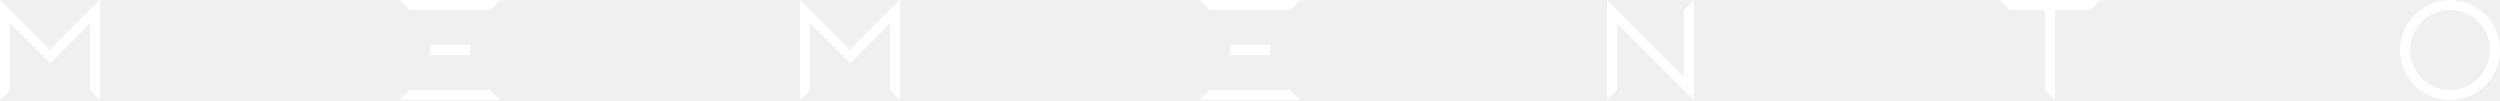
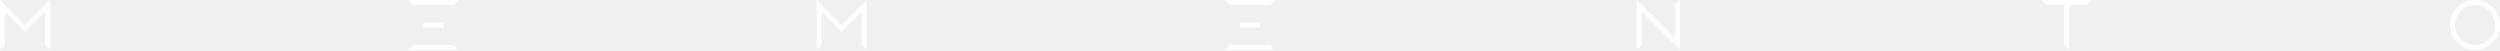
- <svg xmlns="http://www.w3.org/2000/svg" viewBox="113.39 113.39 1417.32 56.70" preserveAspectRatio="xMidYMid meet" fill="#fff" width="1417.32" height="56.70">
-   <g>
+ <svg xmlns="http://www.w3.org/2000/svg" viewBox="113.39 113.39 1417.32 28.35" preserveAspectRatio="xMidYMid meet" fill="#fff" width="1417.32" height="28.35">
+   <g id="glyph-0" transform="translate(127.5625 113.39) scale(0.5) translate(-141.735 -113.39)">
+     <polygon points="170.08 113.39 170.08 170.08 164.41 164.41 164.41 126.62 141.73 149.29 119.05 126.62 119.05 164.41 113.39 170.08 113.39 113.39 141.73 141.73 170.08 113.39" />
+   </g>
+   <g id="glyph-1" transform="translate(359.0583 113.39) scale(0.5) translate(-368.505 -113.39)">
    <g>
-       <polygon points="170.08 113.39 170.08 170.08 164.41 164.41 164.41 126.62 141.73 149.29 119.05 126.62 119.05 164.41 113.39 170.08 113.39 113.39 141.73 141.73 170.08 113.39" />
-       <polygon points="1073.64 113.39 1073.64 170.08 1030.17 126.62 1030.17 164.41 1024.5 170.08 1024.5 113.39 1067.97 156.85 1067.97 119.06 1073.64 113.39" />
-       <g>
-         <polygon points="391.18 164.41 396.85 170.08 340.16 170.08 345.83 164.41 391.18 164.41" />
-         <rect x="357.17" y="138.9" width="22.68" height="5.67" />
-         <polygon points="396.85 113.39 391.18 119.06 345.83 119.06 340.16 113.39 396.85 113.39" />
-       </g>
-       <polygon points="623.62 113.39 623.62 170.08 617.96 164.41 617.96 126.62 595.28 149.29 572.6 126.62 572.6 164.41 566.93 170.08 566.93 113.39 595.28 141.73 623.62 113.39" />
-       <g>
-         <polygon points="844.72 164.41 850.39 170.08 793.7 170.08 799.37 164.41 844.72 164.41" />
-         <rect x="810.71" y="138.9" width="22.68" height="5.67" />
-         <polygon points="850.39 113.39 844.72 119.06 799.37 119.06 793.7 113.39 850.39 113.39" />
-       </g>
-       <polygon points="1247.24 113.39 1303.94 113.39 1298.27 119.06 1278.42 119.06 1278.42 170.08 1272.76 164.41 1272.76 119.06 1252.91 119.06 1247.24 113.39" />
-       <path d="M1502.37,113.39h0c-15.65,0-28.35,12.69-28.35,28.35s12.69,28.35,28.35,28.35h0c15.66,0,28.34-12.69,28.34-28.35s-12.68-28.34-28.34-28.35ZM1502.37,164.41h0c-12.52,0-22.67-10.15-22.67-22.68s10.15-22.67,22.67-22.67h0c12.53,0,22.68,10.15,22.68,22.67s-10.15,22.68-22.68,22.68Z" />
+       <polygon points="391.18 164.41 396.85 170.08 340.16 170.08 345.83 164.41 391.18 164.41" />
+       <rect x="357.17" y="138.9" width="22.68" height="5.67" />
+       <polygon points="396.85 113.39 391.18 119.06 345.83 119.06 340.16 113.39 396.85 113.39" />
    </g>
  </g>
+   <g id="glyph-2" transform="translate(590.5542 113.39) scale(0.5) translate(-595.275 -113.39)">
+     <polygon points="623.62 113.39 623.62 170.08 617.96 164.41 617.96 126.62 595.28 149.29 572.6 126.62 572.6 164.41 566.93 170.08 566.93 113.39 595.28 141.73 623.62 113.39" />
+   </g>
+   <g id="glyph-3" transform="translate(822.05 113.39) scale(0.5) translate(-822.045 -113.39)">
+     <g>
+       <polygon points="844.72 164.41 850.39 170.08 793.7 170.08 799.37 164.41 844.72 164.41" />
+       <rect x="810.71" y="138.9" width="22.68" height="5.67" />
+       <polygon points="850.39 113.39 844.72 119.06 799.37 119.06 793.7 113.39 850.39 113.39" />
+     </g>
+   </g>
+   <g id="glyph-4" transform="translate(1053.546 113.39) scale(0.5) translate(-1049.07 -113.39)">
+     <polygon points="1073.64 113.39 1073.64 170.08 1030.17 126.62 1030.17 164.41 1024.5 170.08 1024.5 113.39 1067.97 156.85 1067.97 119.06 1073.64 113.39" />
+   </g>
+   <g id="glyph-5" transform="translate(1285.042 113.39) scale(0.5) translate(-1275.59 -113.39)">
+     <polygon points="1247.24 113.39 1303.94 113.39 1298.27 119.06 1278.42 119.06 1278.42 170.08 1272.76 164.41 1272.76 119.06 1252.91 119.06 1247.24 113.39" />
+   </g>
+   <g id="glyph-6" transform="translate(1516.537 113.39) scale(0.5) translate(-1502.365 -113.39)">
+     <path d="M1502.37,113.39h0c-15.65,0-28.35,12.69-28.35,28.35s12.69,28.35,28.35,28.35h0c15.66,0,28.34-12.69,28.34-28.35s-12.68-28.34-28.34-28.35ZM1502.37,164.41h0c-12.52,0-22.67-10.15-22.67-22.68s10.15-22.67,22.67-22.67h0c12.53,0,22.68,10.15,22.68,22.67s-10.15,22.68-22.68,22.68Z" />
+   </g>
</svg>
